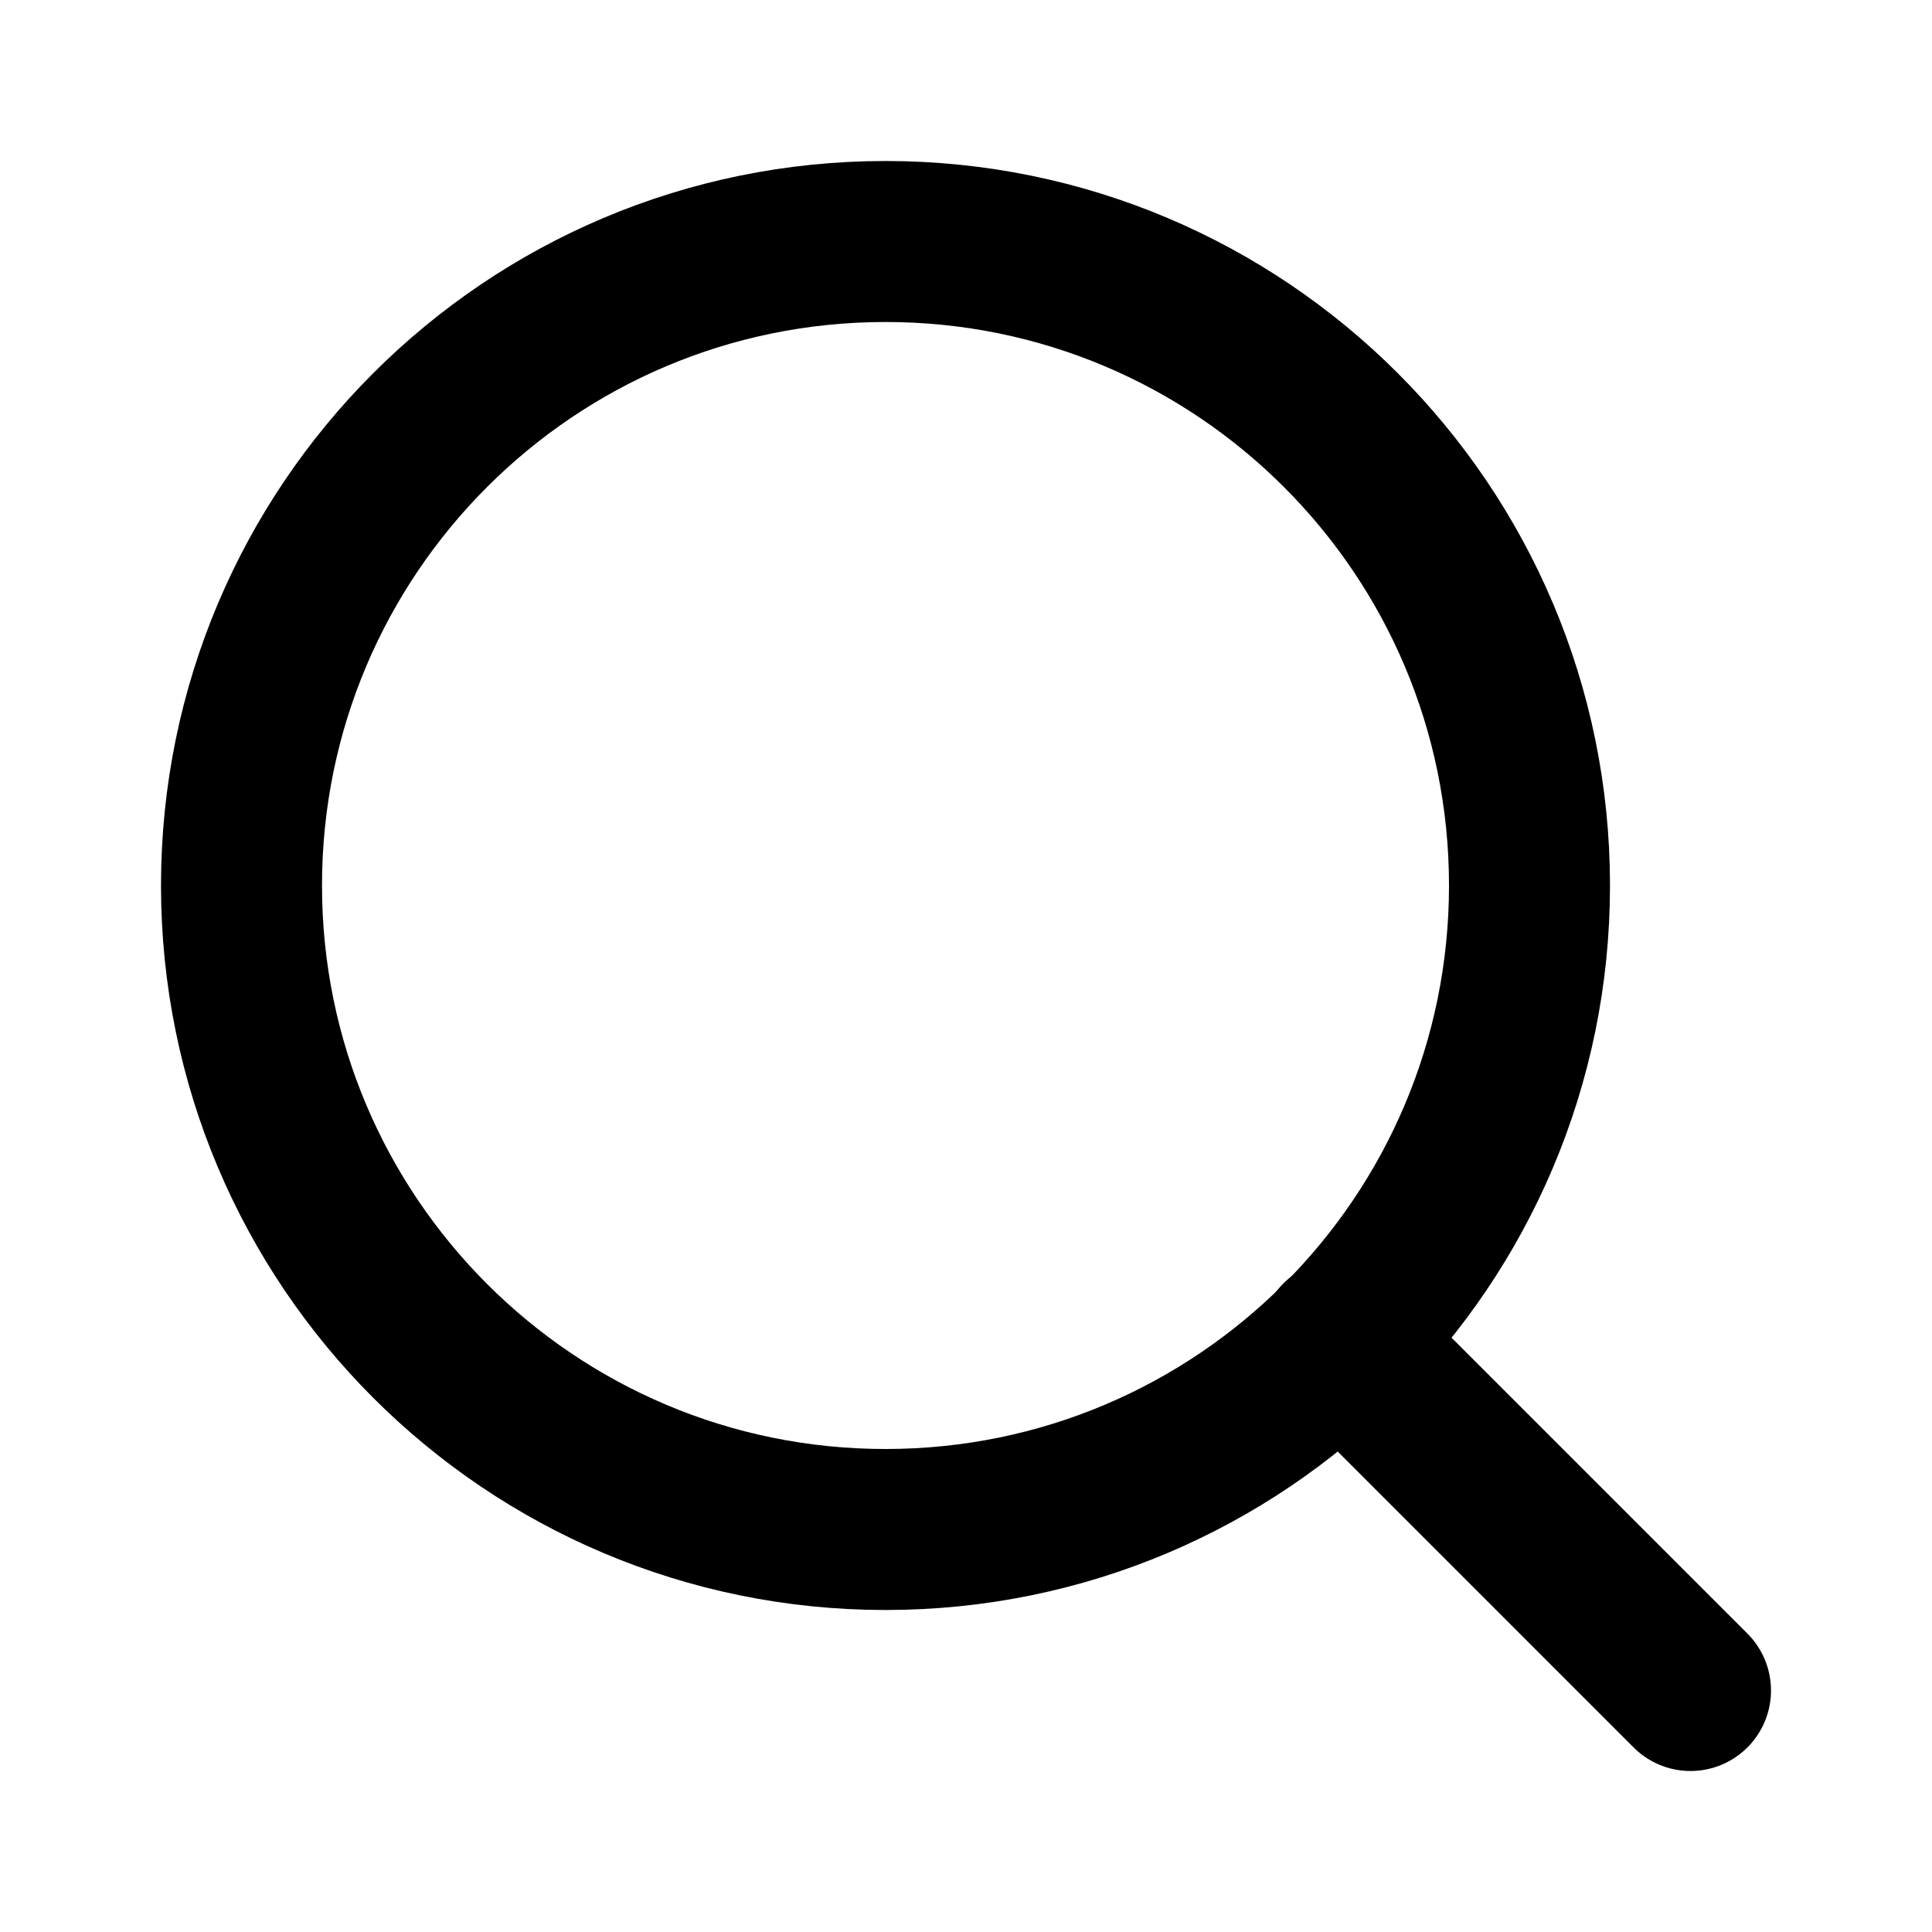
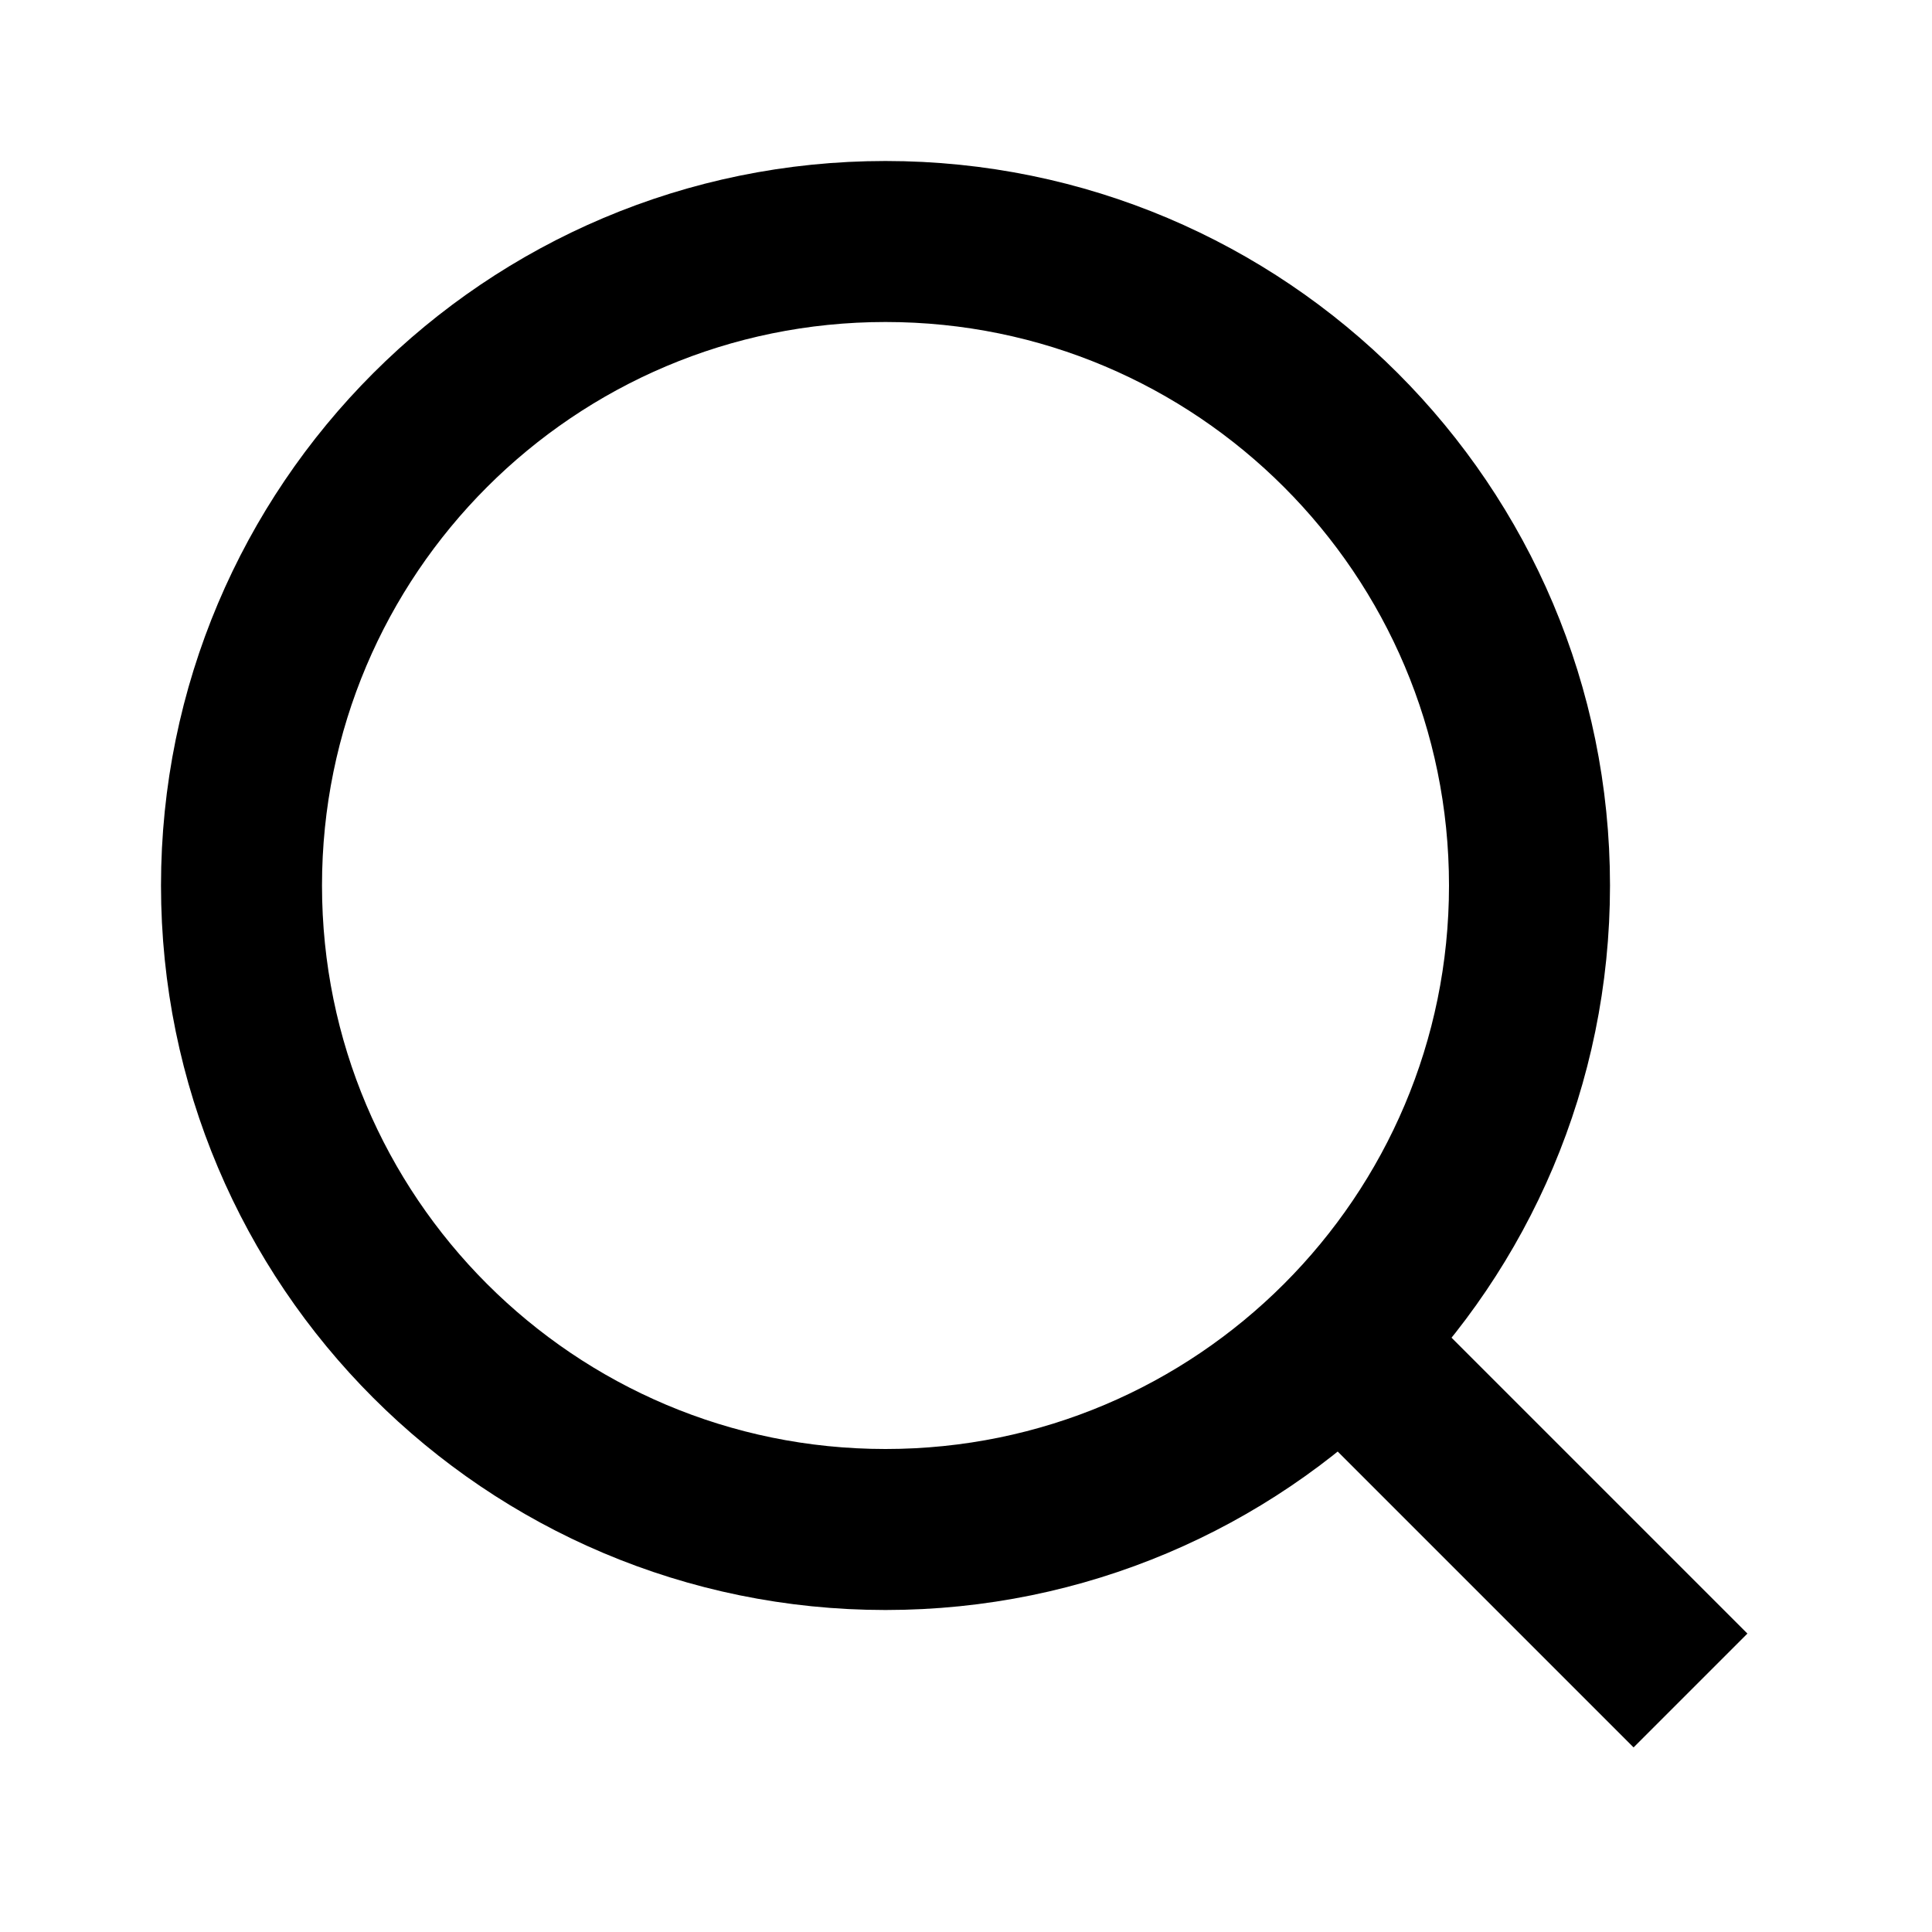
- <svg xmlns="http://www.w3.org/2000/svg" viewBox="0 0 24 24" fill="none" stroke="currentColor" stroke-width="2" stroke-linecap="round" stroke-linejoin="round">
+ <svg xmlns="http://www.w3.org/2000/svg" viewBox="0 0 24 24" fill="none" stroke="currentColor" stroke-width="2">
  <circle cx="11" cy="11" r="8" />
  <line x1="21" y1="21" x2="16.65" y2="16.65" />
</svg>
